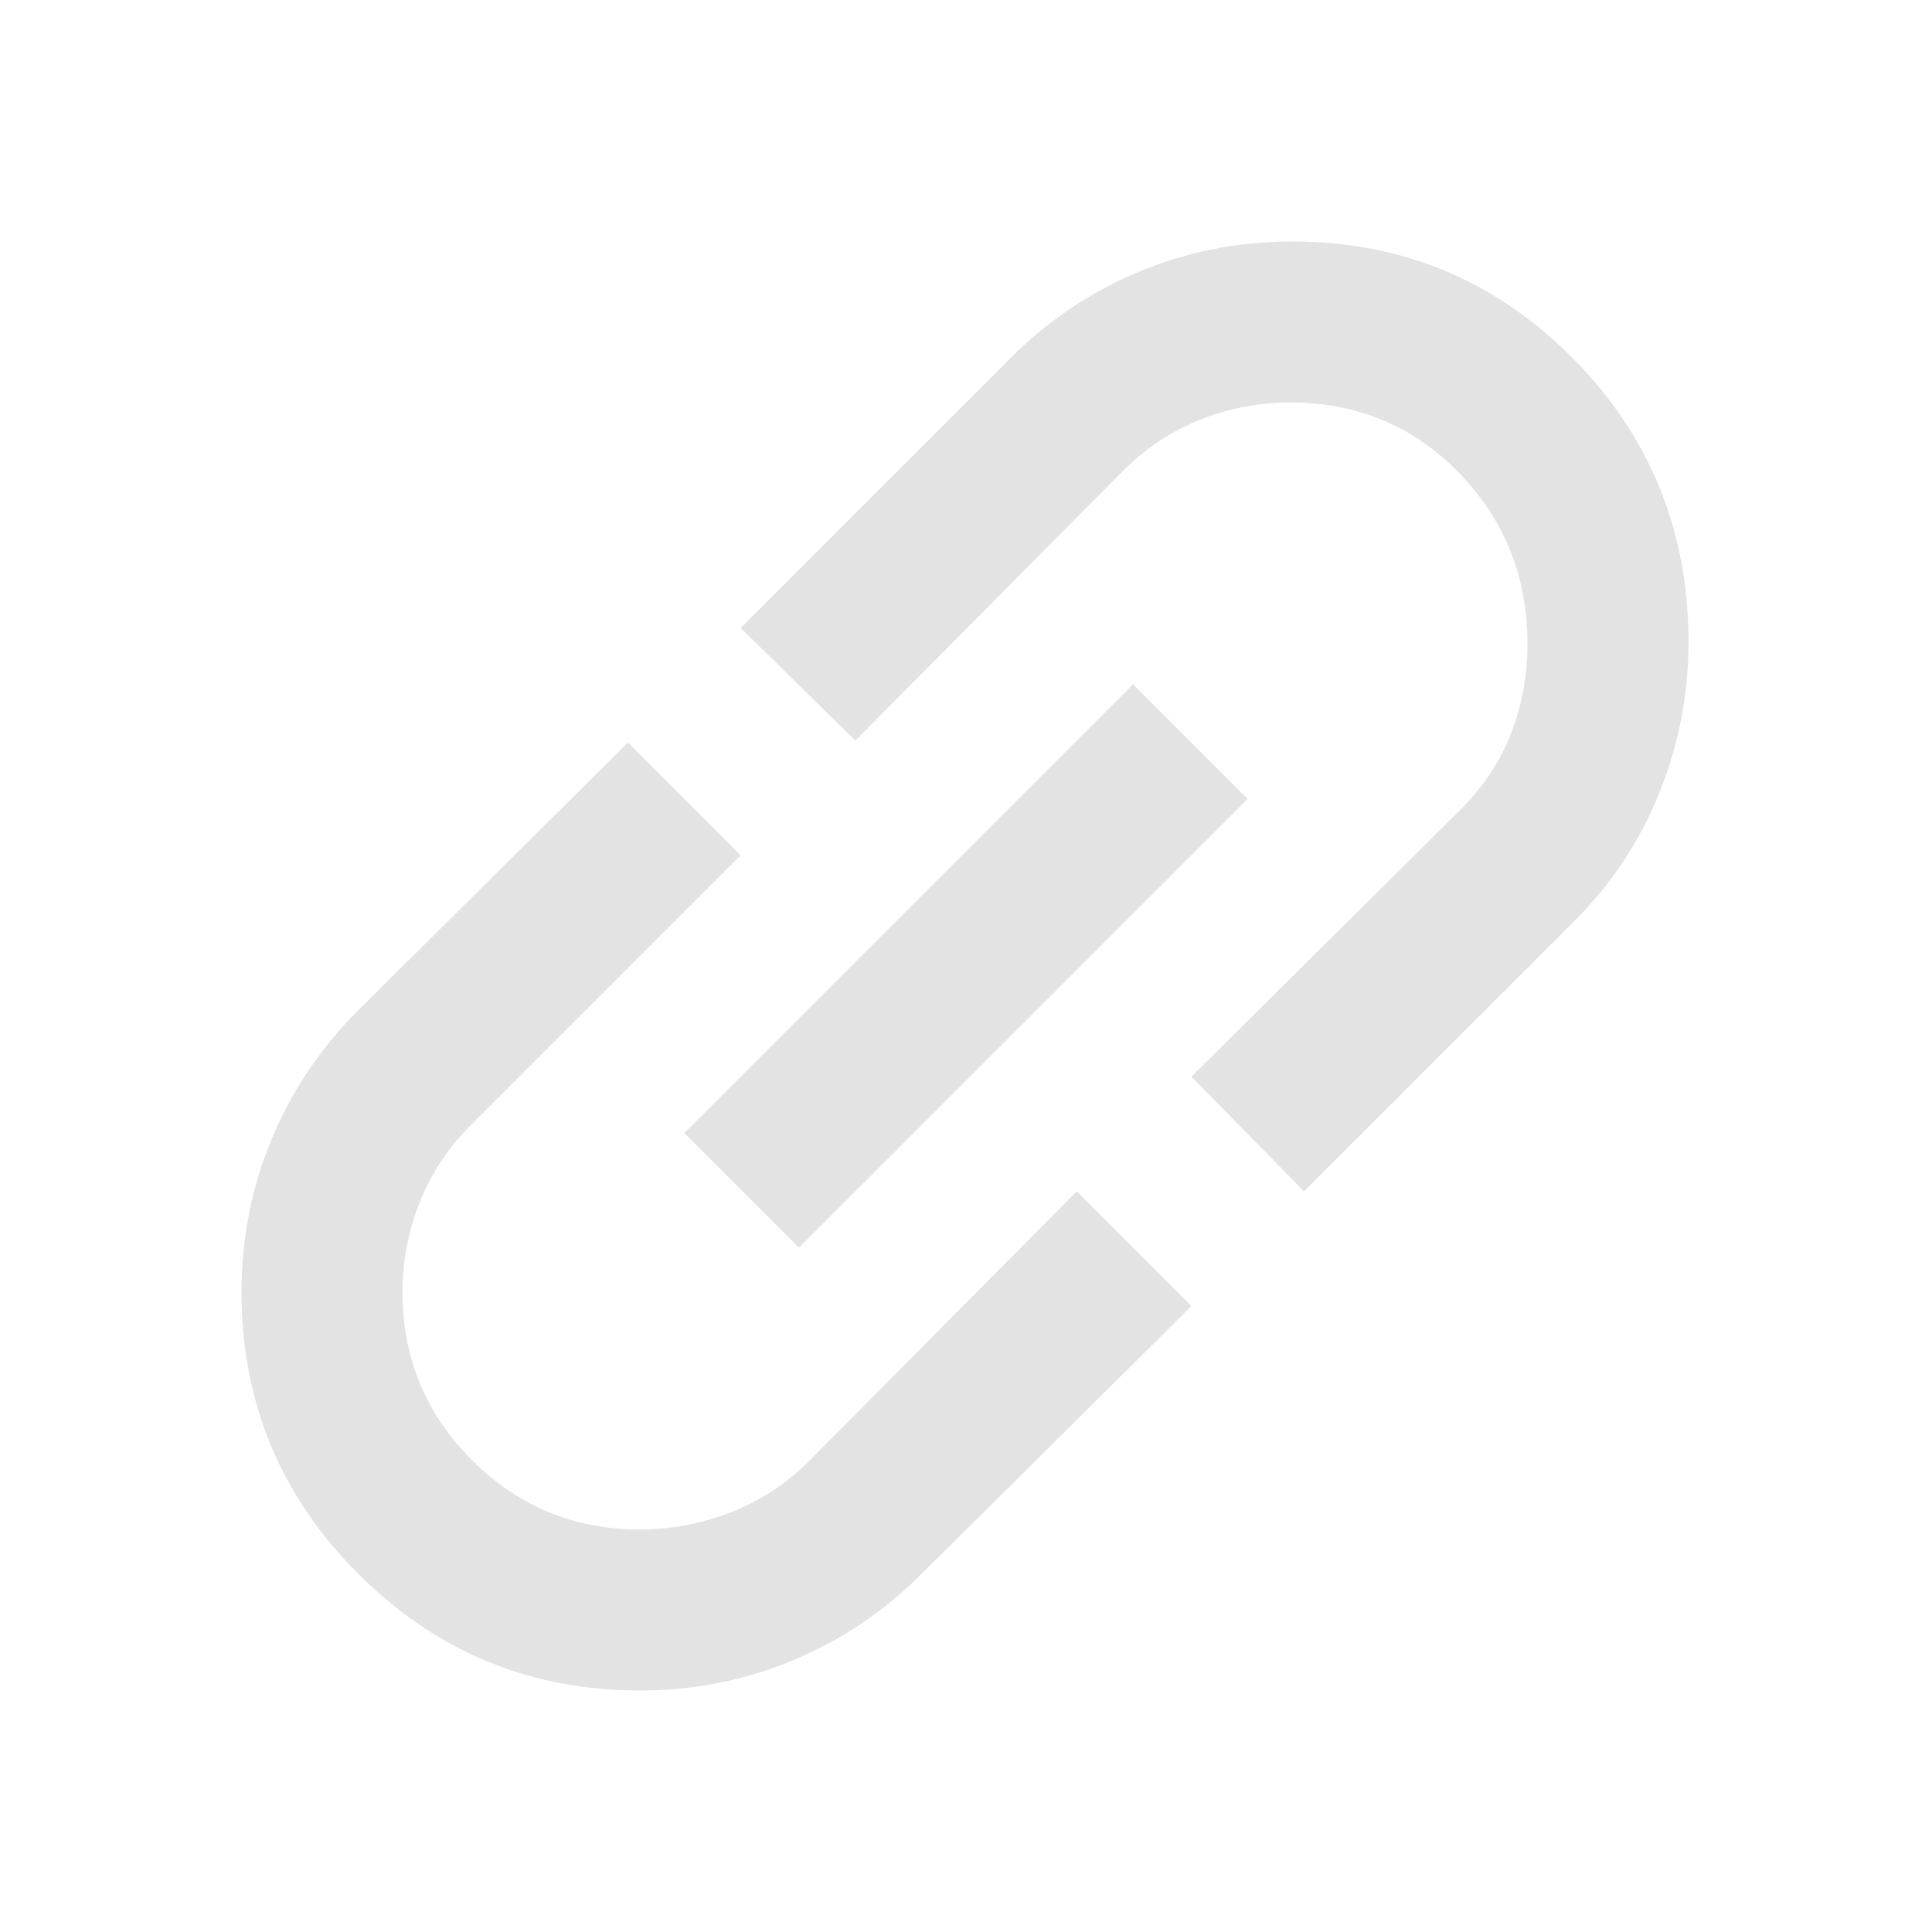
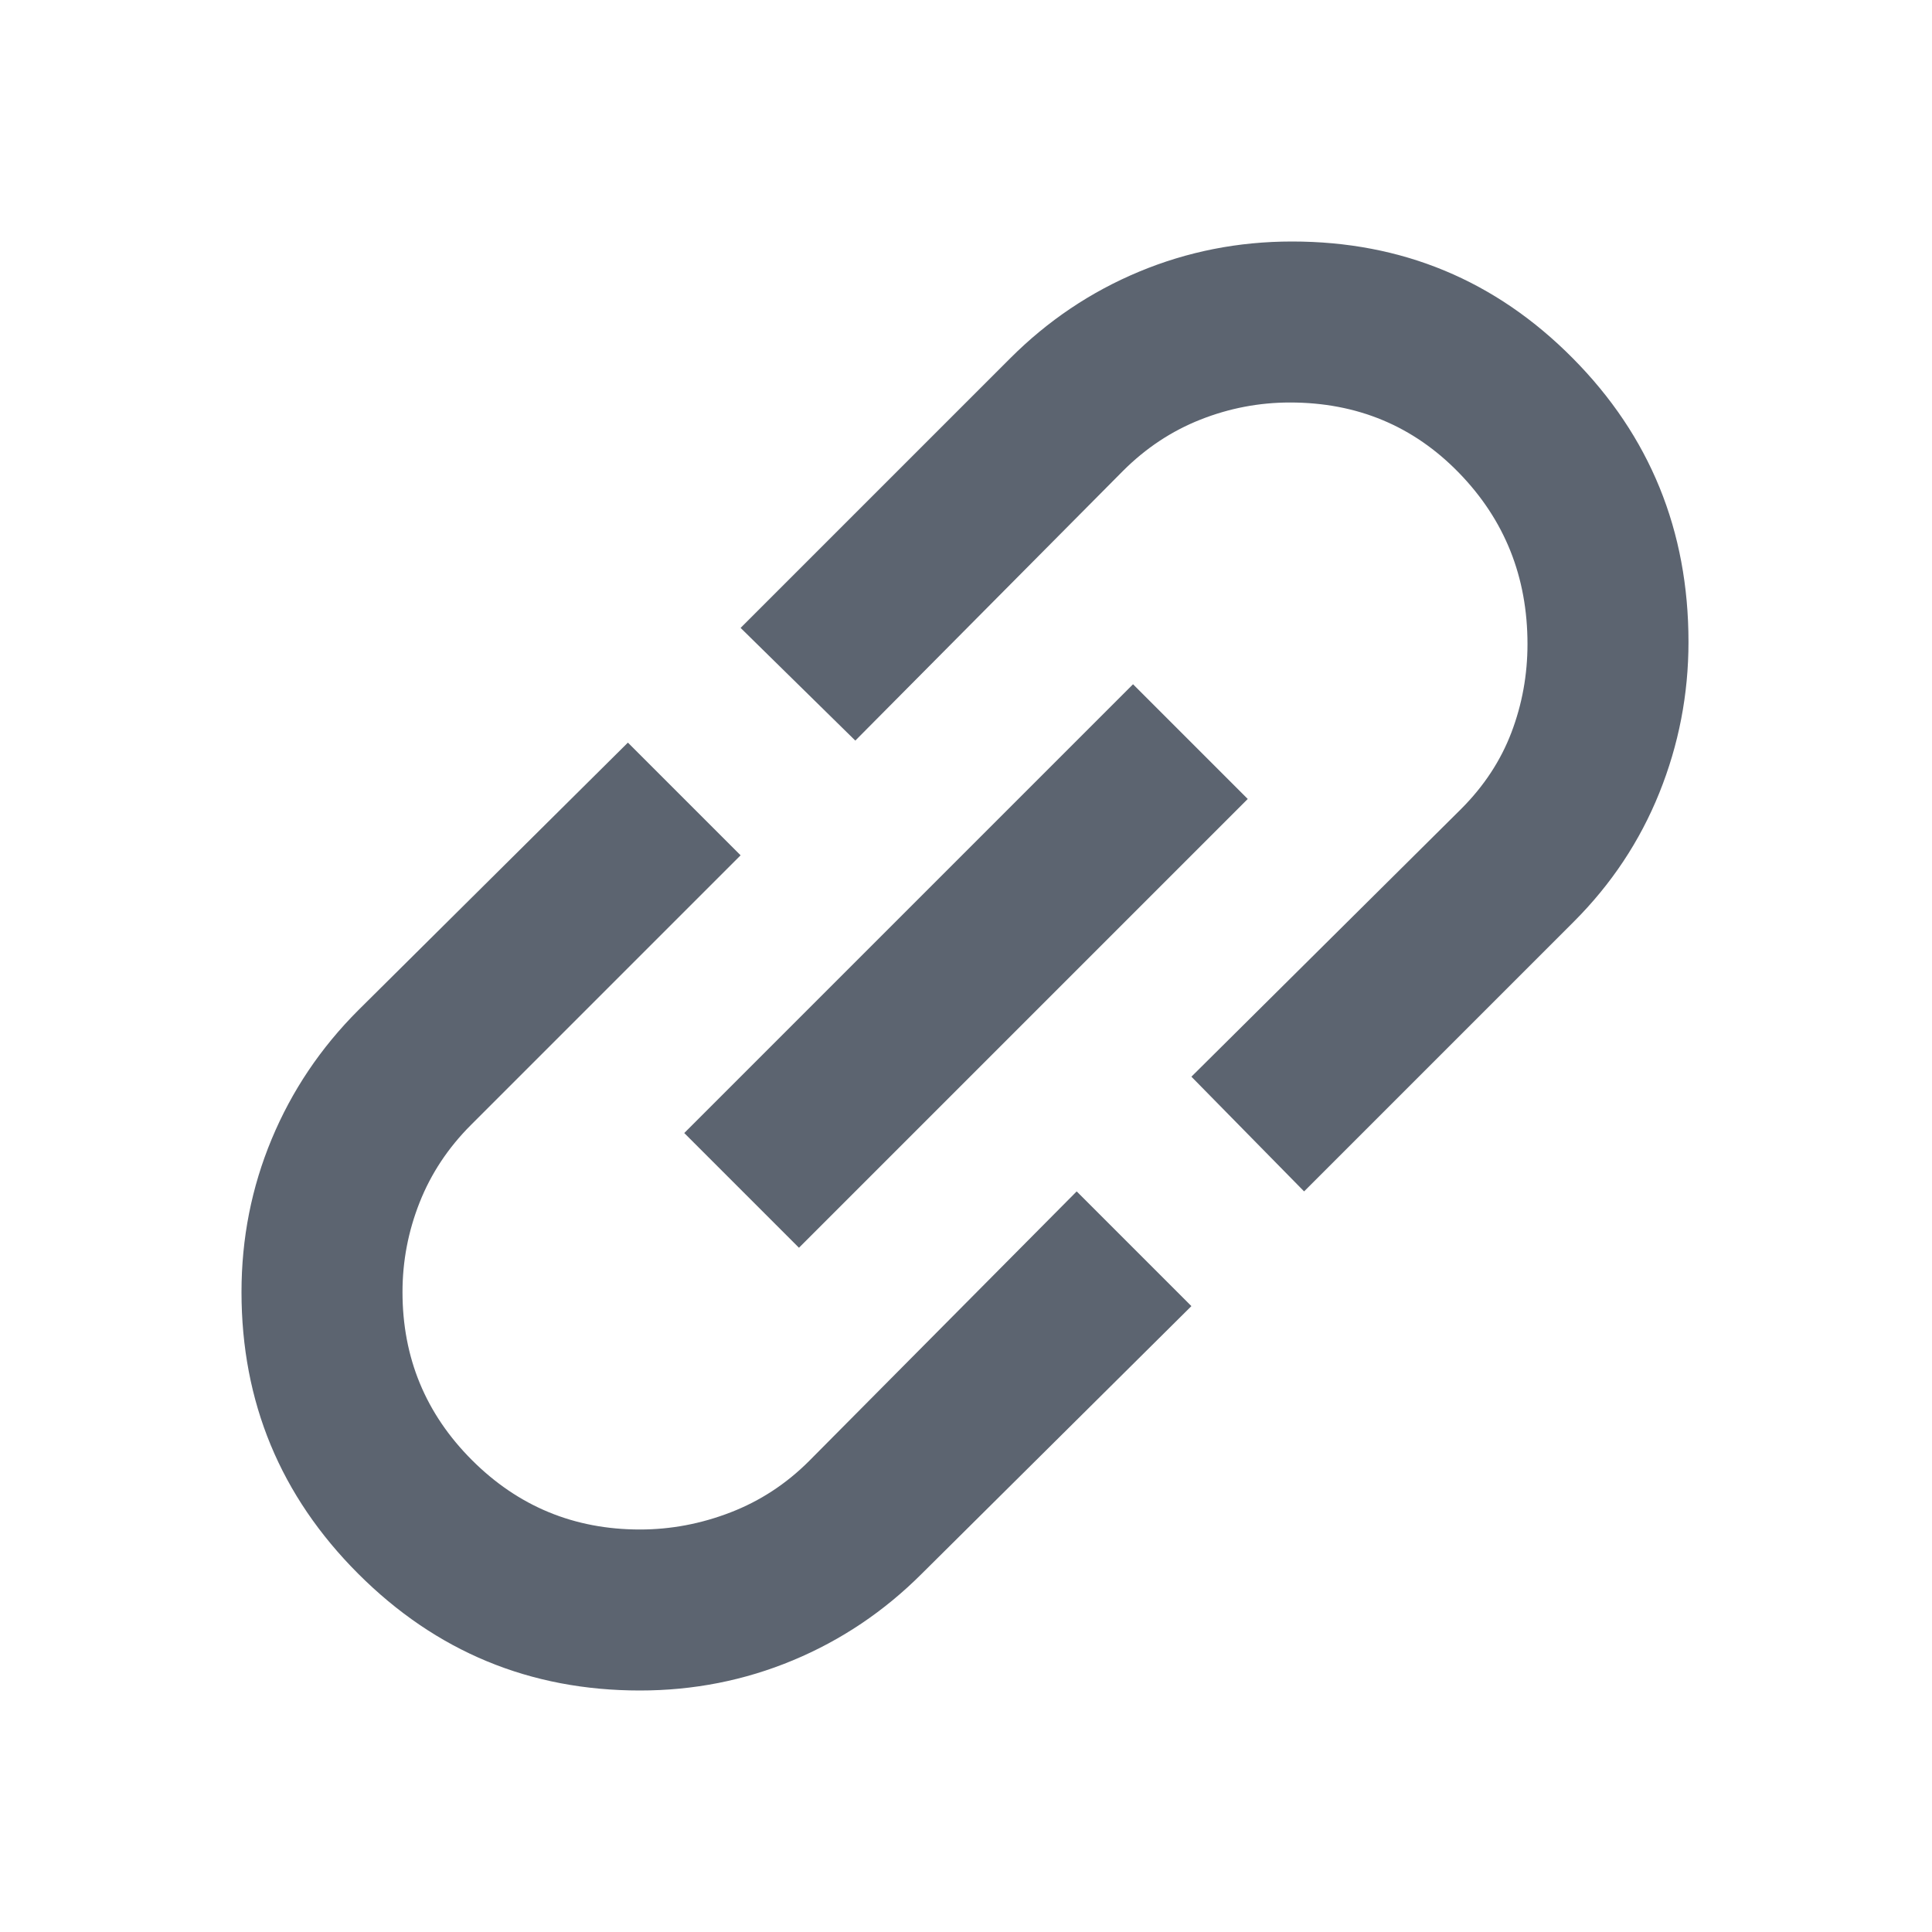
- <svg xmlns="http://www.w3.org/2000/svg" height="24px" viewBox="0 -960 960 960" width="24px" fill="#e3e3e3">
+ <svg xmlns="http://www.w3.org/2000/svg" height="24px" viewBox="0 -960 960 960" width="24px" fill="#5c6470">
  <path d="M318-120q-82 0-140-58t-58-140q0-40 15-76t43-64l134-133 56 56-134 134q-17 17-25.5 38.5T200-318q0 49 34.5 83.5T318-200q23 0 45-8.5t39-25.5l133-134 57 57-134 133q-28 28-64 43t-76 15Zm79-220-57-57 223-223 57 57-223 223Zm251-28-56-57 134-133q17-17 25-38t8-44q0-50-34-85t-84-35q-23 0-44.5 8.5T558-726L425-592l-57-56 134-134q28-28 64-43t76-15q82 0 139.5 58T839-641q0 39-14.5 75T782-502L648-368Z" />
</svg>
